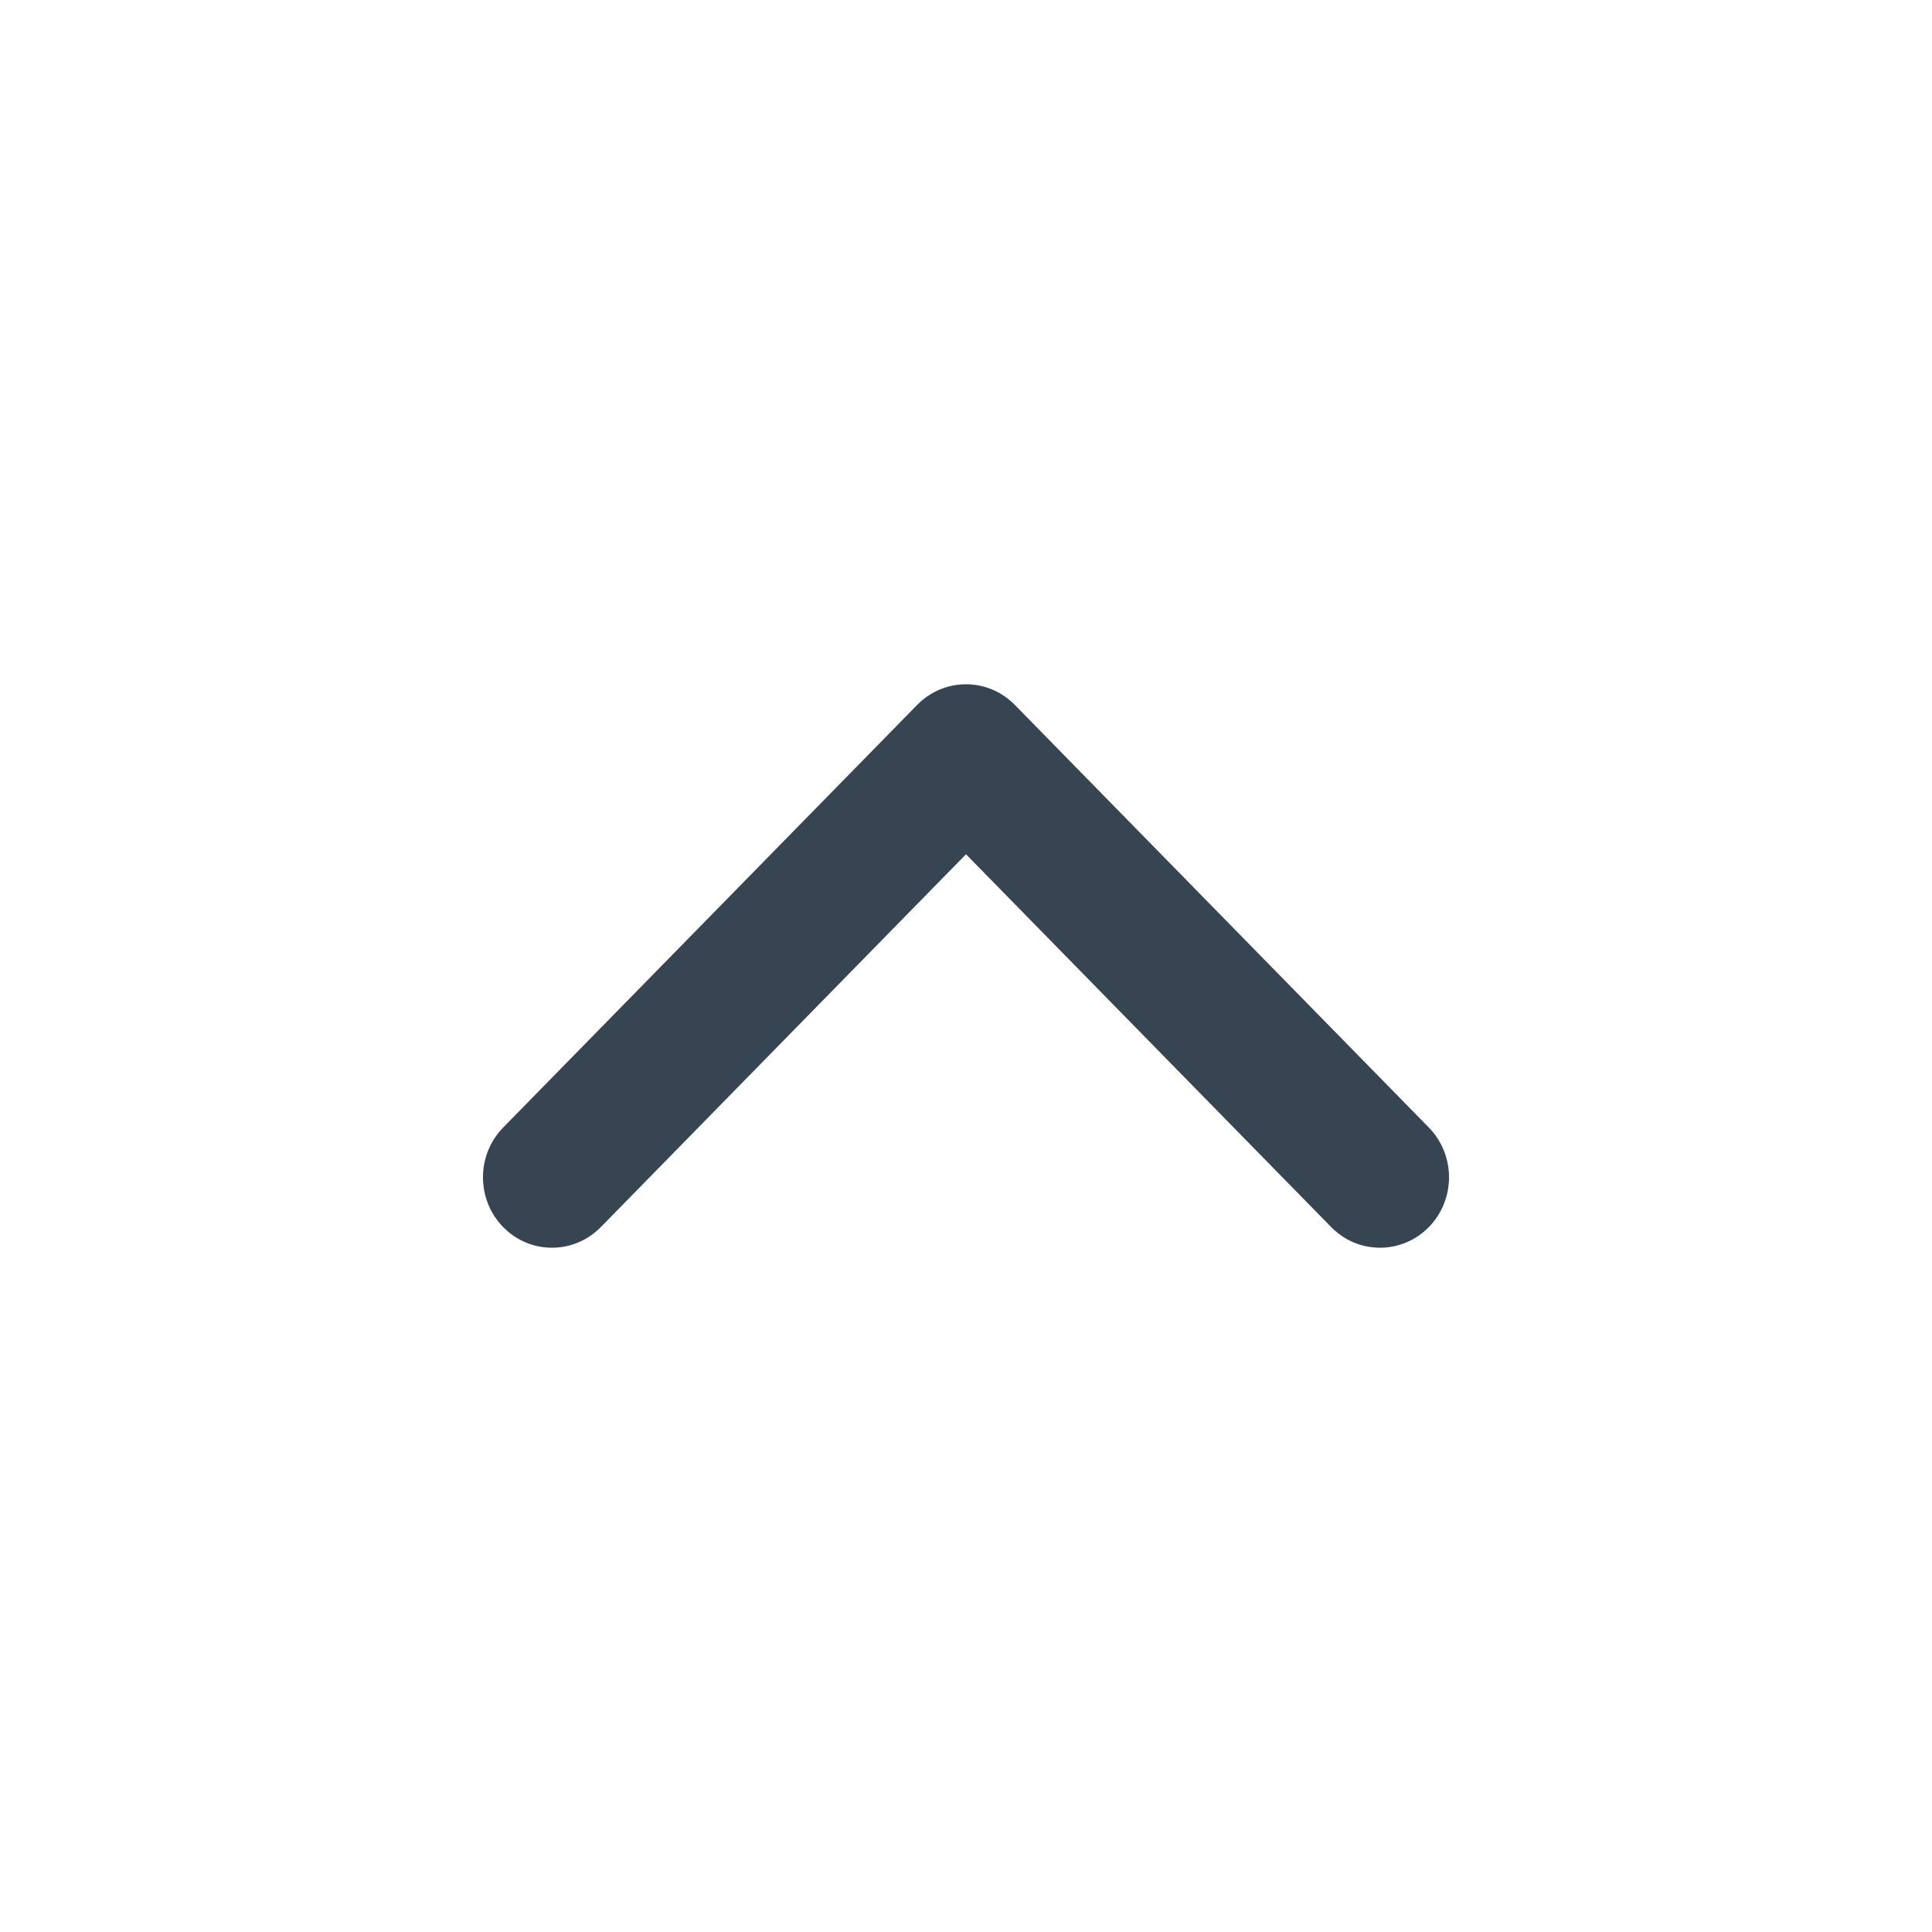
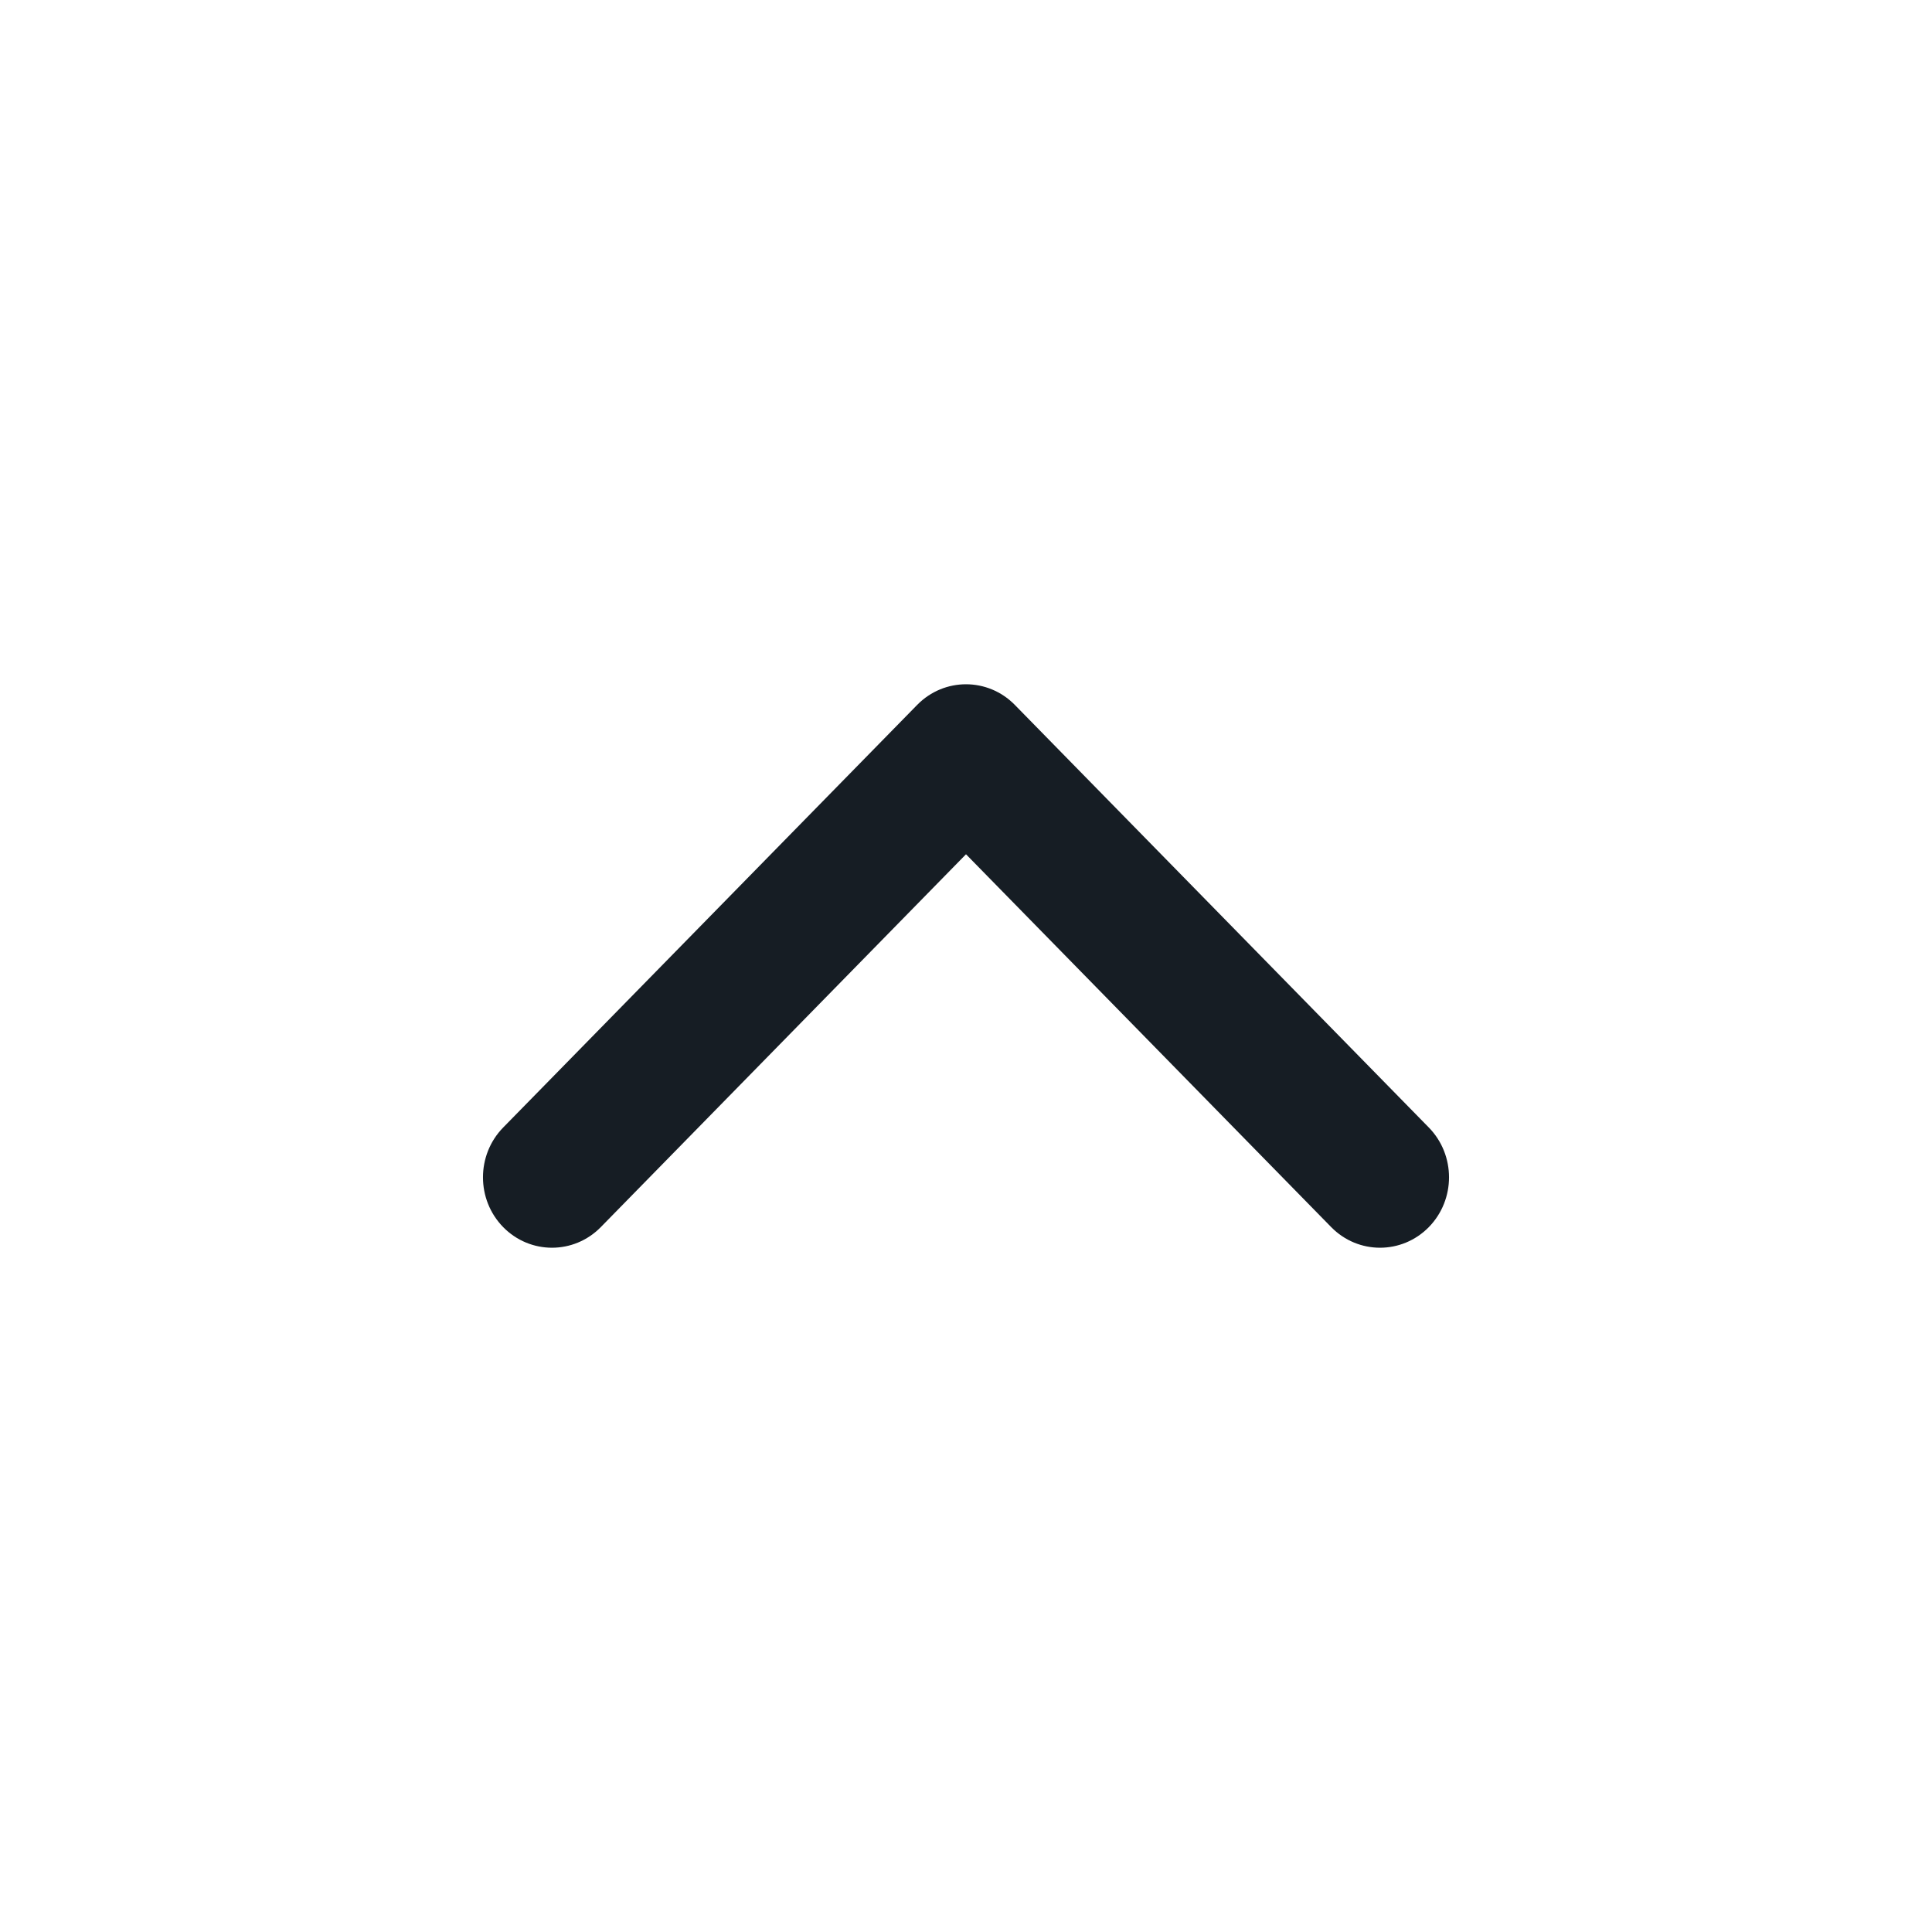
<svg xmlns="http://www.w3.org/2000/svg" width="24" height="24" viewBox="0 0 24 24" fill="none">
-   <path d="M16.537 15.244C16.872 15.585 17.414 15.585 17.749 15.244C18.084 14.902 18.084 14.348 17.749 14.006L12.606 8.756C12.271 8.415 11.729 8.415 11.394 8.756L6.251 14.006C5.916 14.348 5.916 14.902 6.251 15.244C6.586 15.585 7.128 15.585 7.463 15.244L12 10.612L16.537 15.244Z" fill="#374553" />
+   <path d="M7.463 15.244C7.128 15.585 6.586 15.585 6.251 15.244C5.916 14.902 5.916 14.348 6.251 14.006L11.394 8.756C11.729 8.415 12.271 8.415 12.606 8.756L17.749 14.006C18.084 14.348 18.084 14.902 17.749 15.244C17.414 15.585 16.872 15.585 16.537 15.244L12 10.612L7.463 15.244Z" fill="#161D24" />
</svg>
